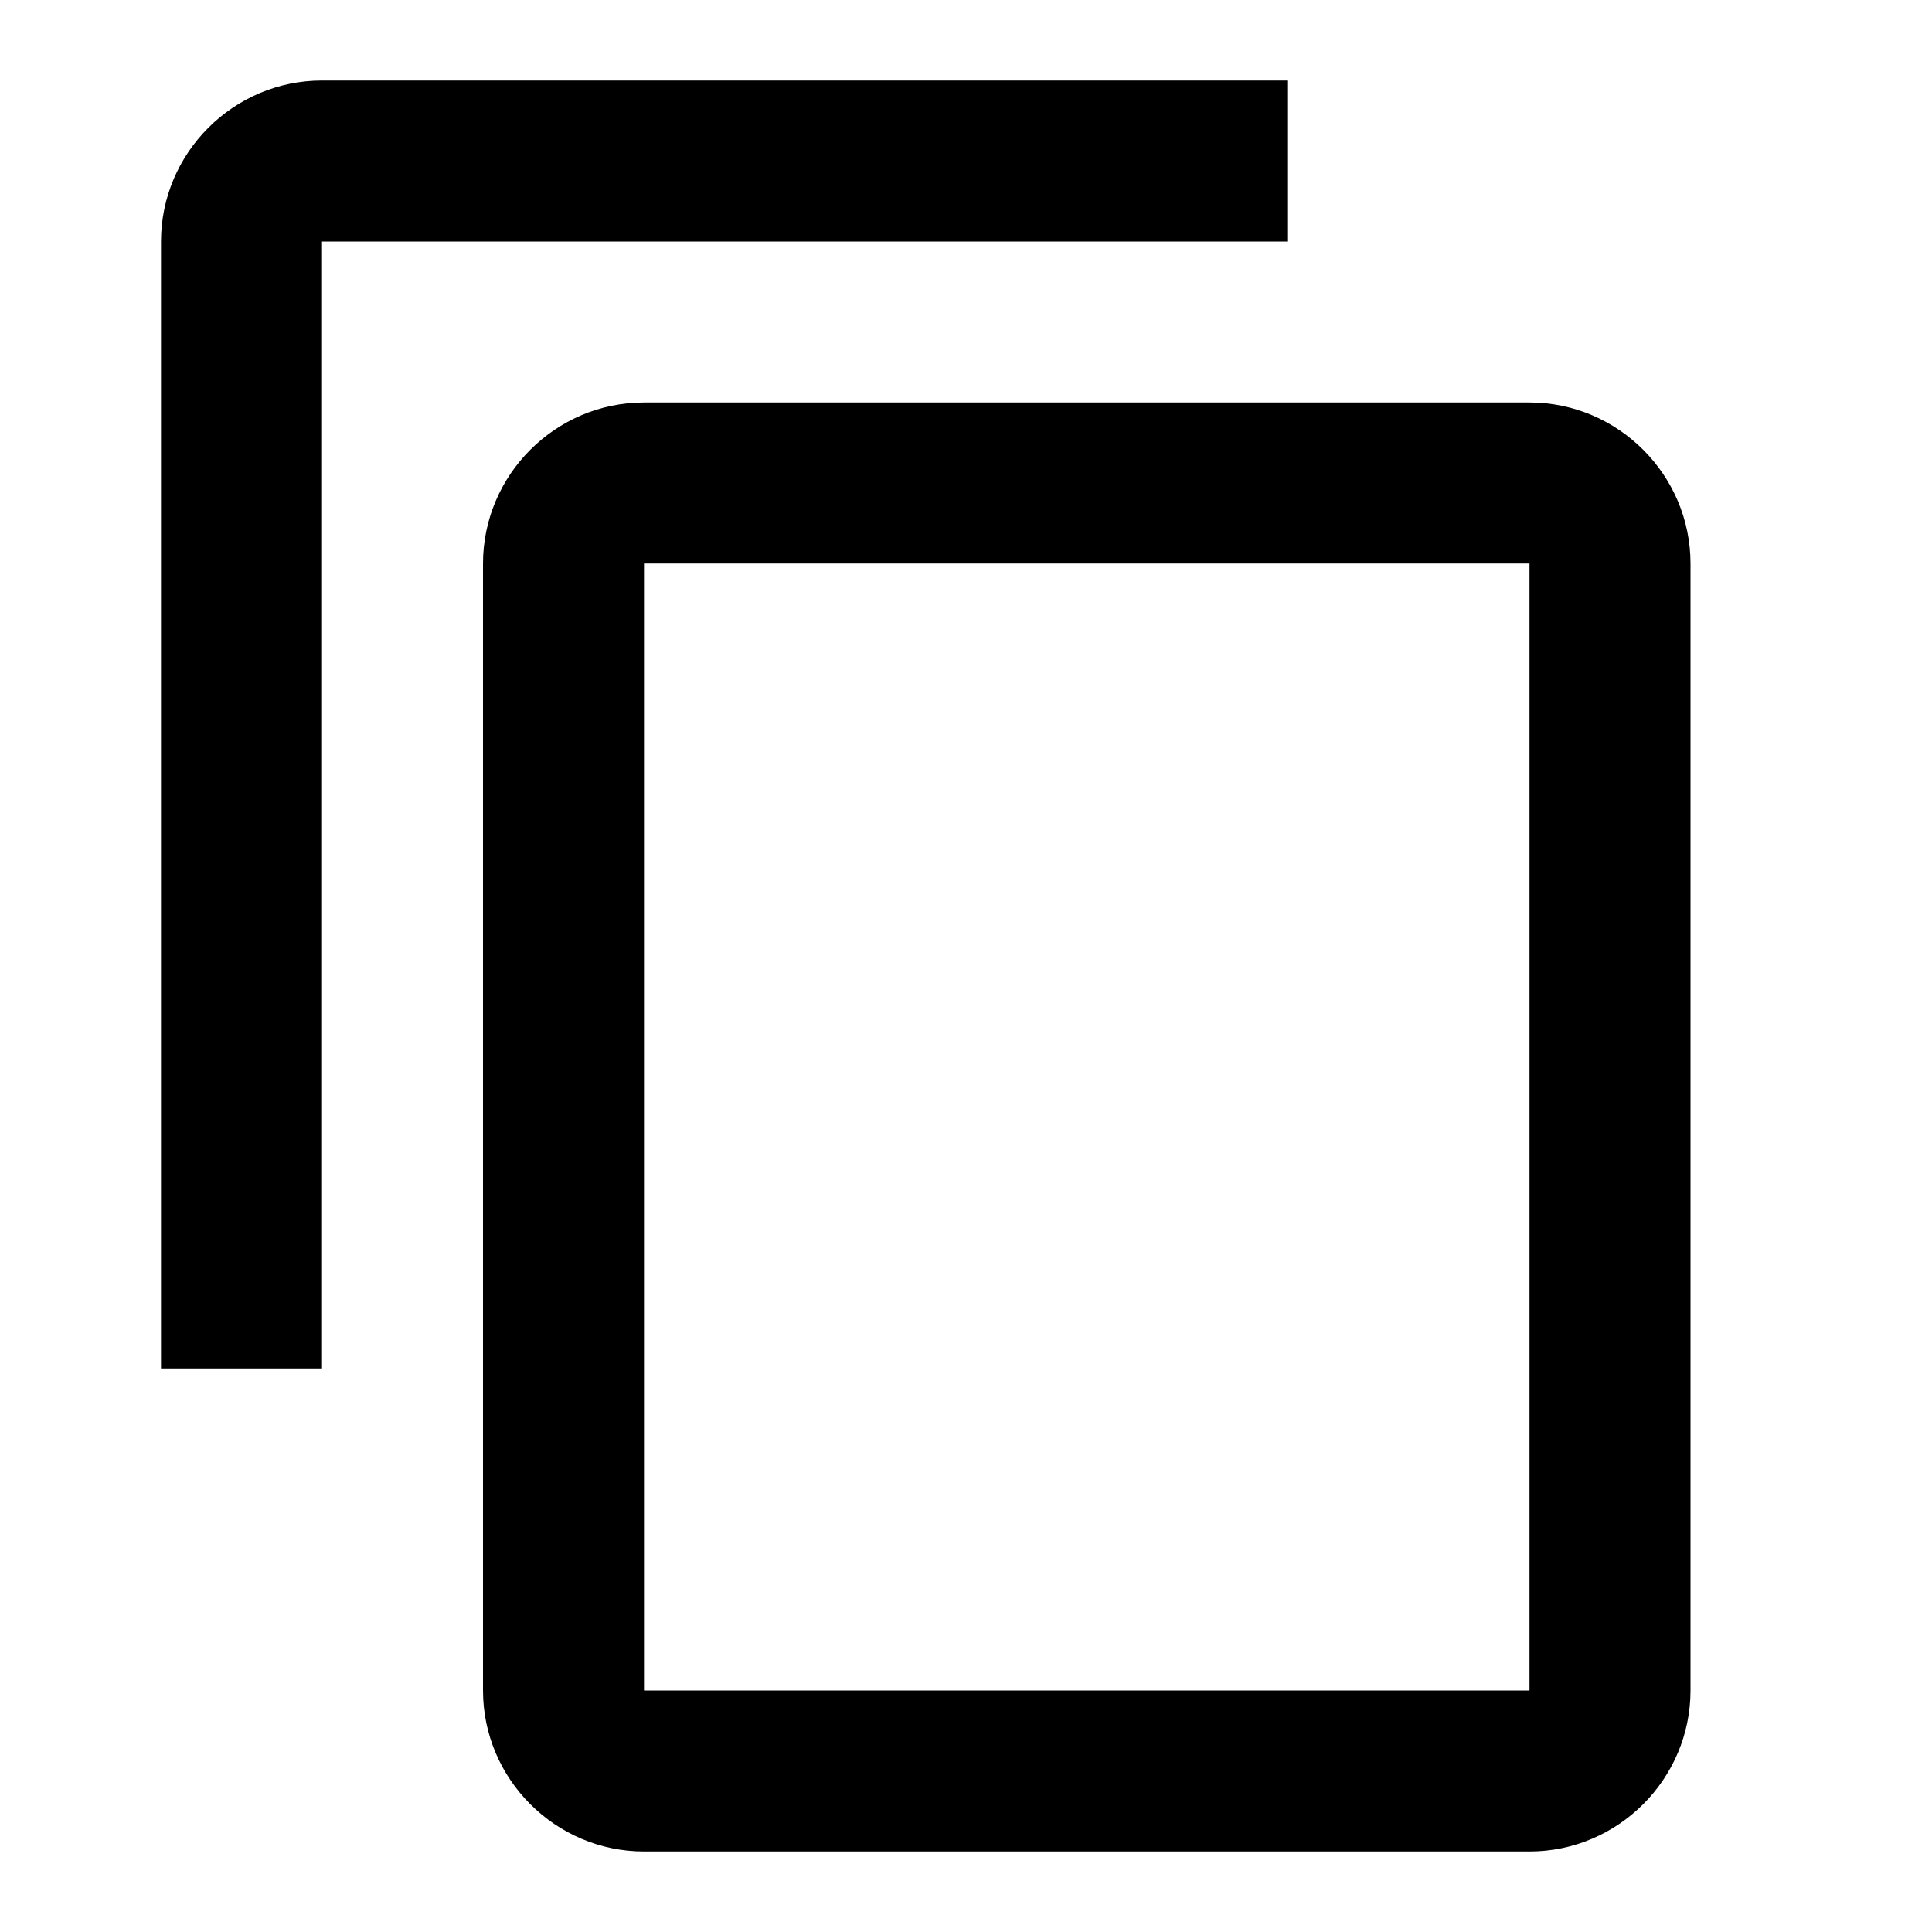
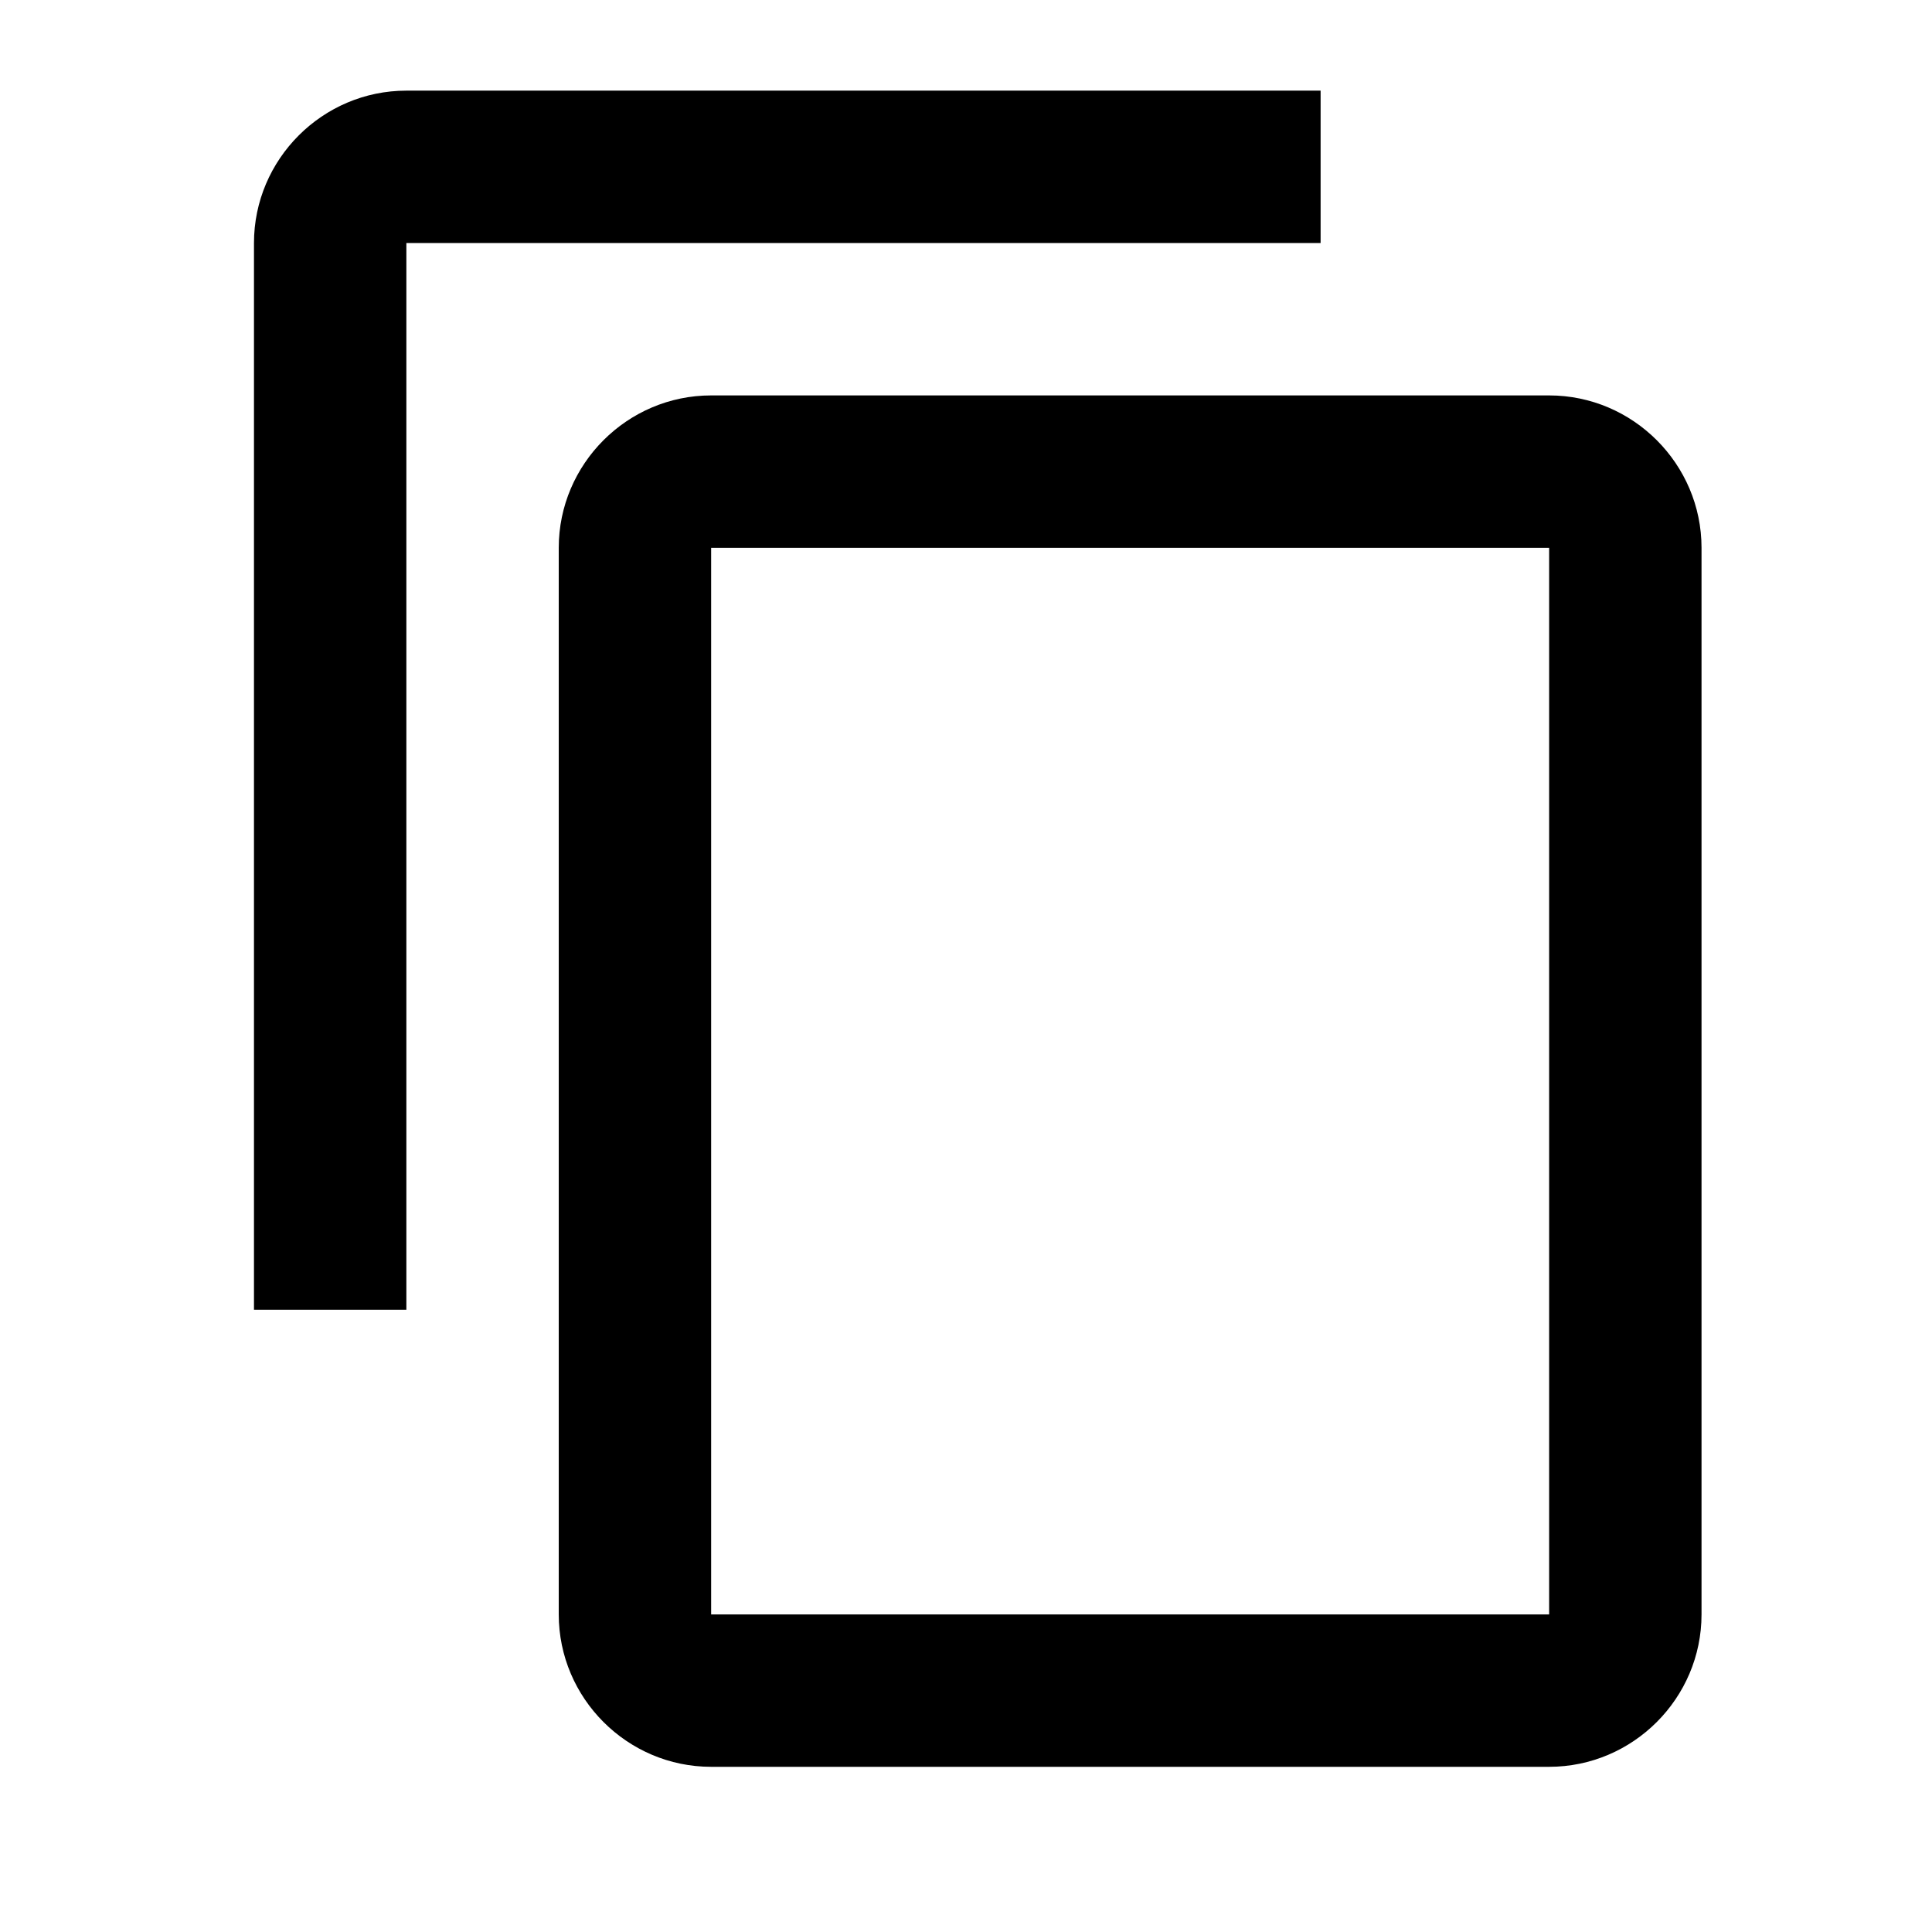
- <svg xmlns="http://www.w3.org/2000/svg" height="24px" viewBox="0 0 24 24" width="24px" fill="#000000">
-   <path d="M0 0h24v24H0V0z" fill="none" />
-   <path d="M16 1H4c-1.1 0-2 .9-2 2v14h2V3h12V1zm3 4H8c-1.1 0-2 .9-2 2v14c0 1.1.9 2 2 2h11c1.1 0 2-.9 2-2V7c0-1.1-.9-2-2-2zm0 16H8V7h11v14z" />
+ <svg xmlns="http://www.w3.org/2000/svg" height="24px" viewBox="0 0 24 24" width="24px" fill="#000000" version="1.1" id="svg6">
+   <defs id="defs10" />
+   <path d="M0 0h24v24H0V0z" fill="none" id="path2" />
+   <path d="M 16.405,1.126 H 5.048 c -1.041,0 -1.893,0.852 -1.893,1.893 V 16.27 H 5.048 V 3.019 H 16.405 Z m 2.839,3.786 H 8.834 c -1.041,0 -1.893,0.852 -1.893,1.893 V 20.055 c 0,1.041 0.852,1.893 1.893,1.893 H 19.244 c 1.041,0 1.893,-0.852 1.893,-1.893 V 6.805 c 0,-1.041 -0.852,-1.893 -1.893,-1.893 z m 0,15.143 H 8.834 V 6.805 H 19.244 Z" id="path4" style="stroke-width:0.946" />
</svg>
